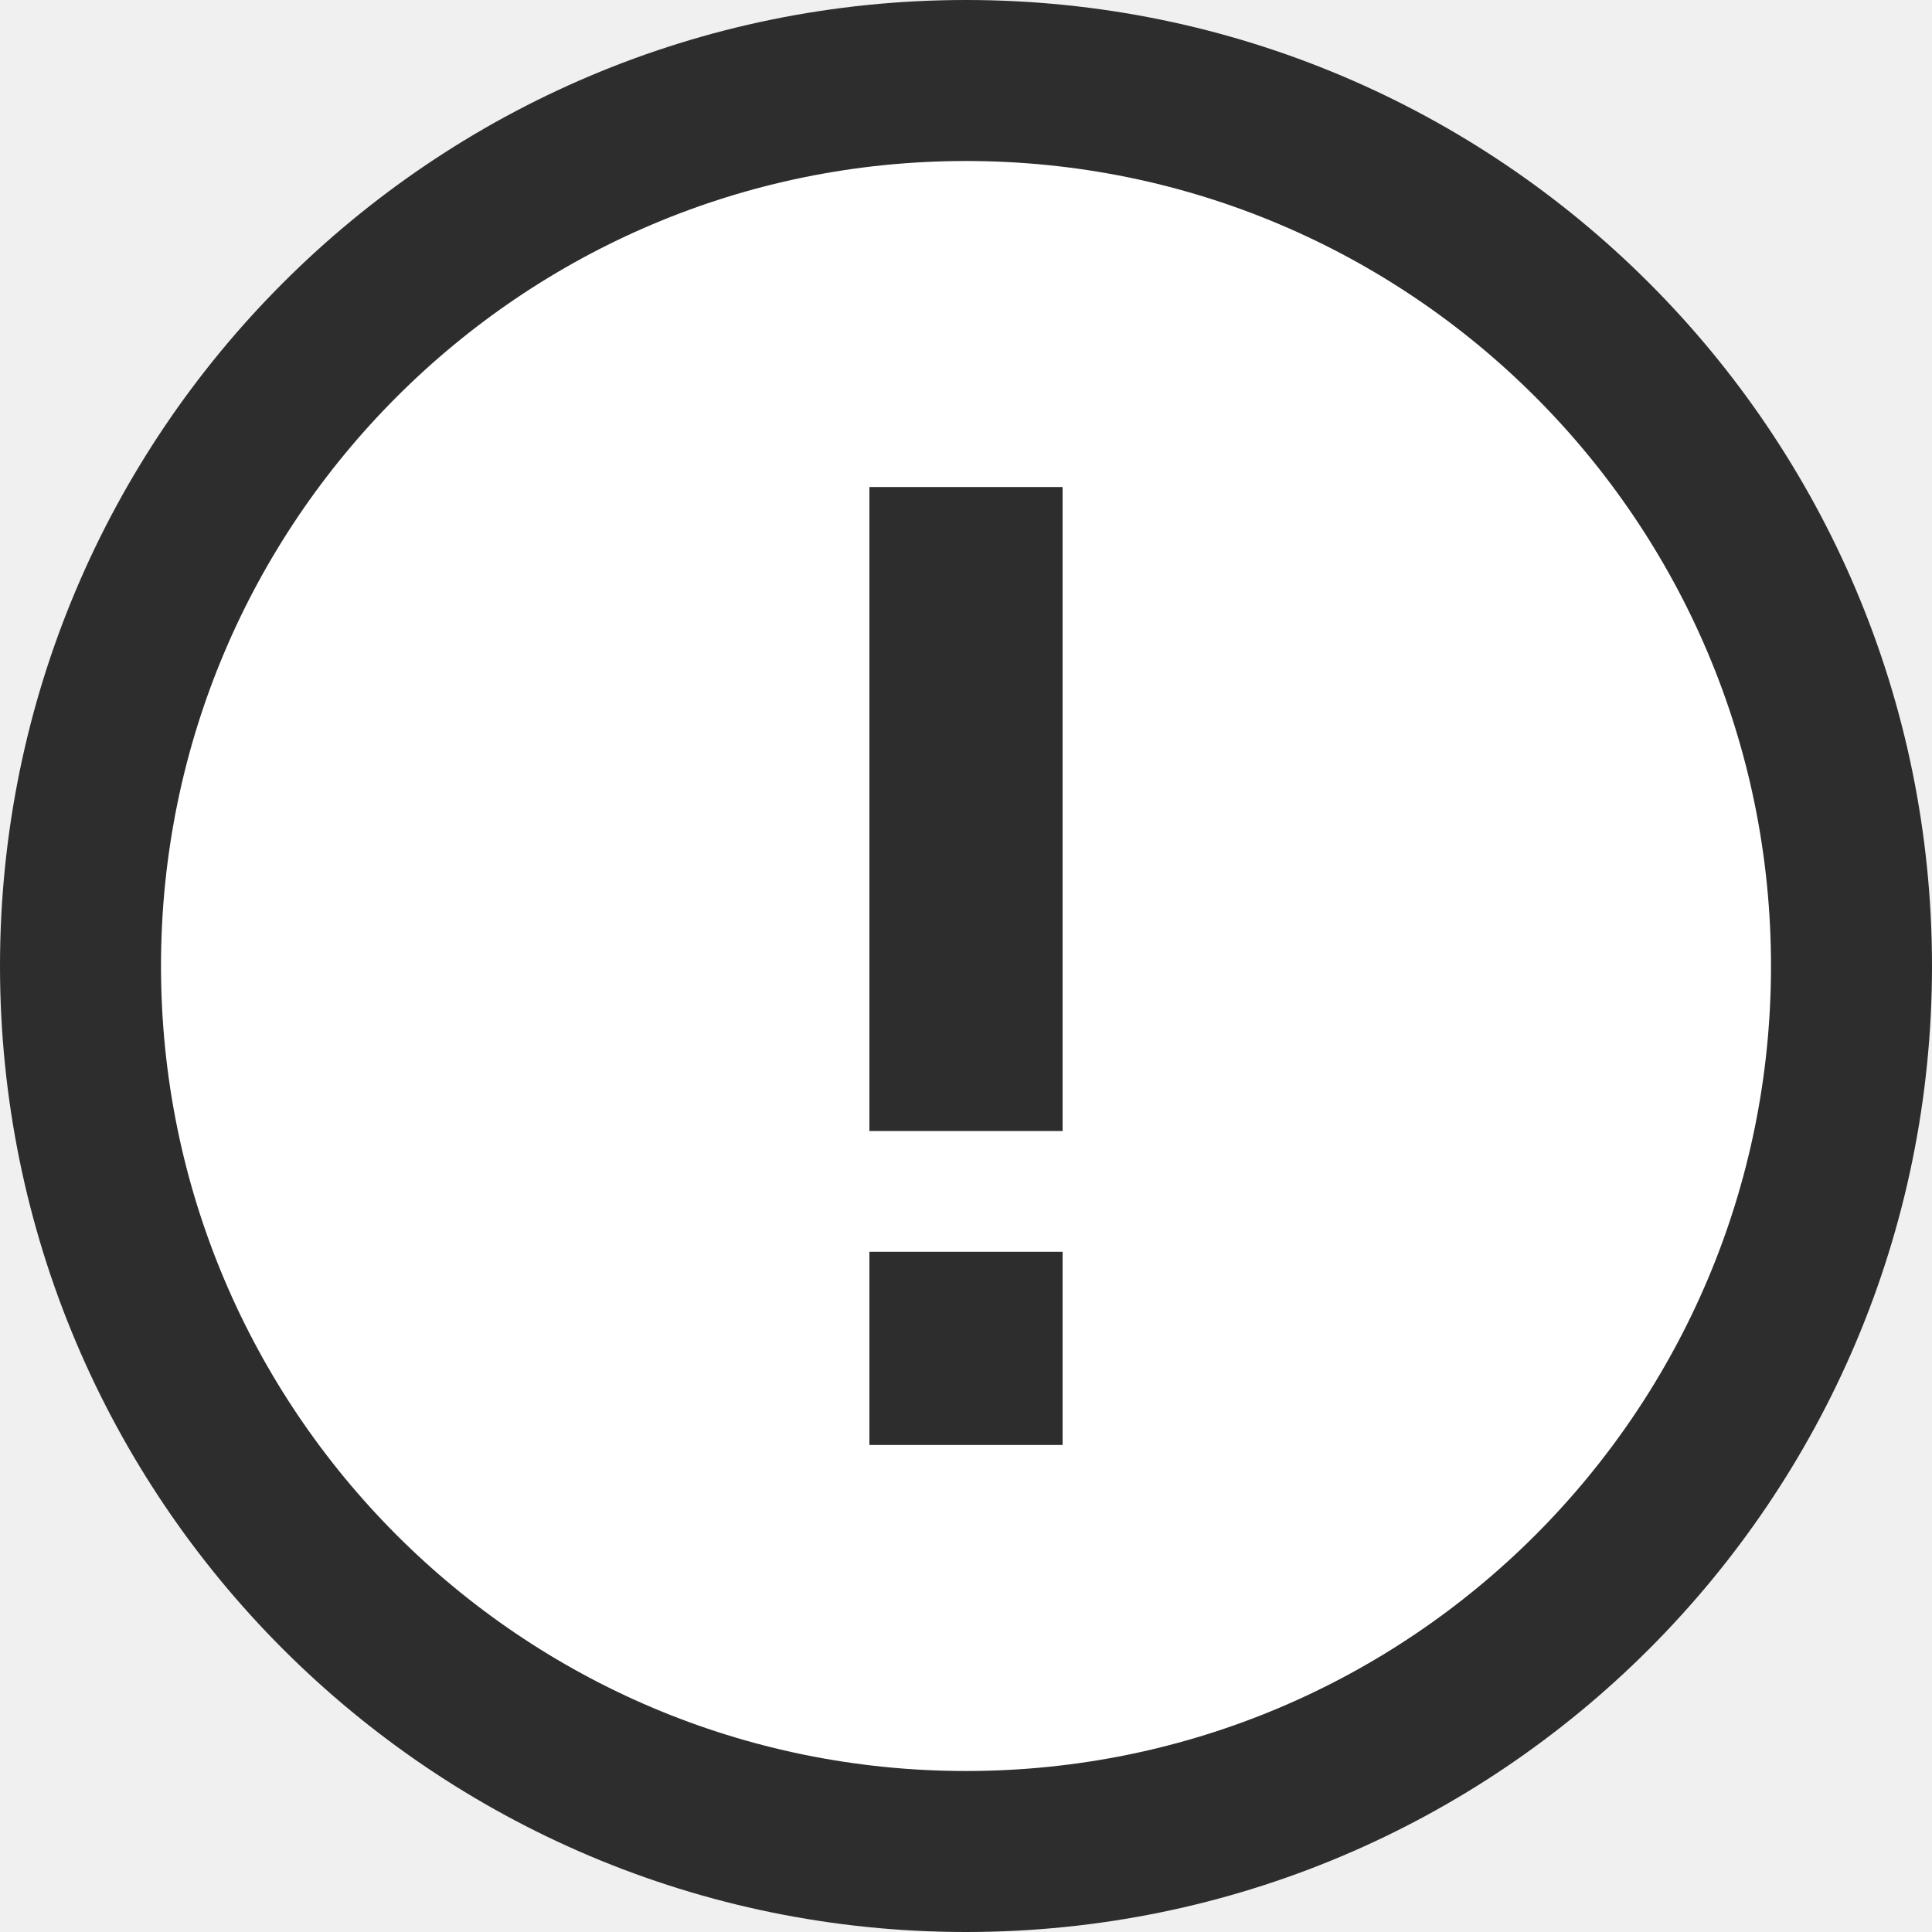
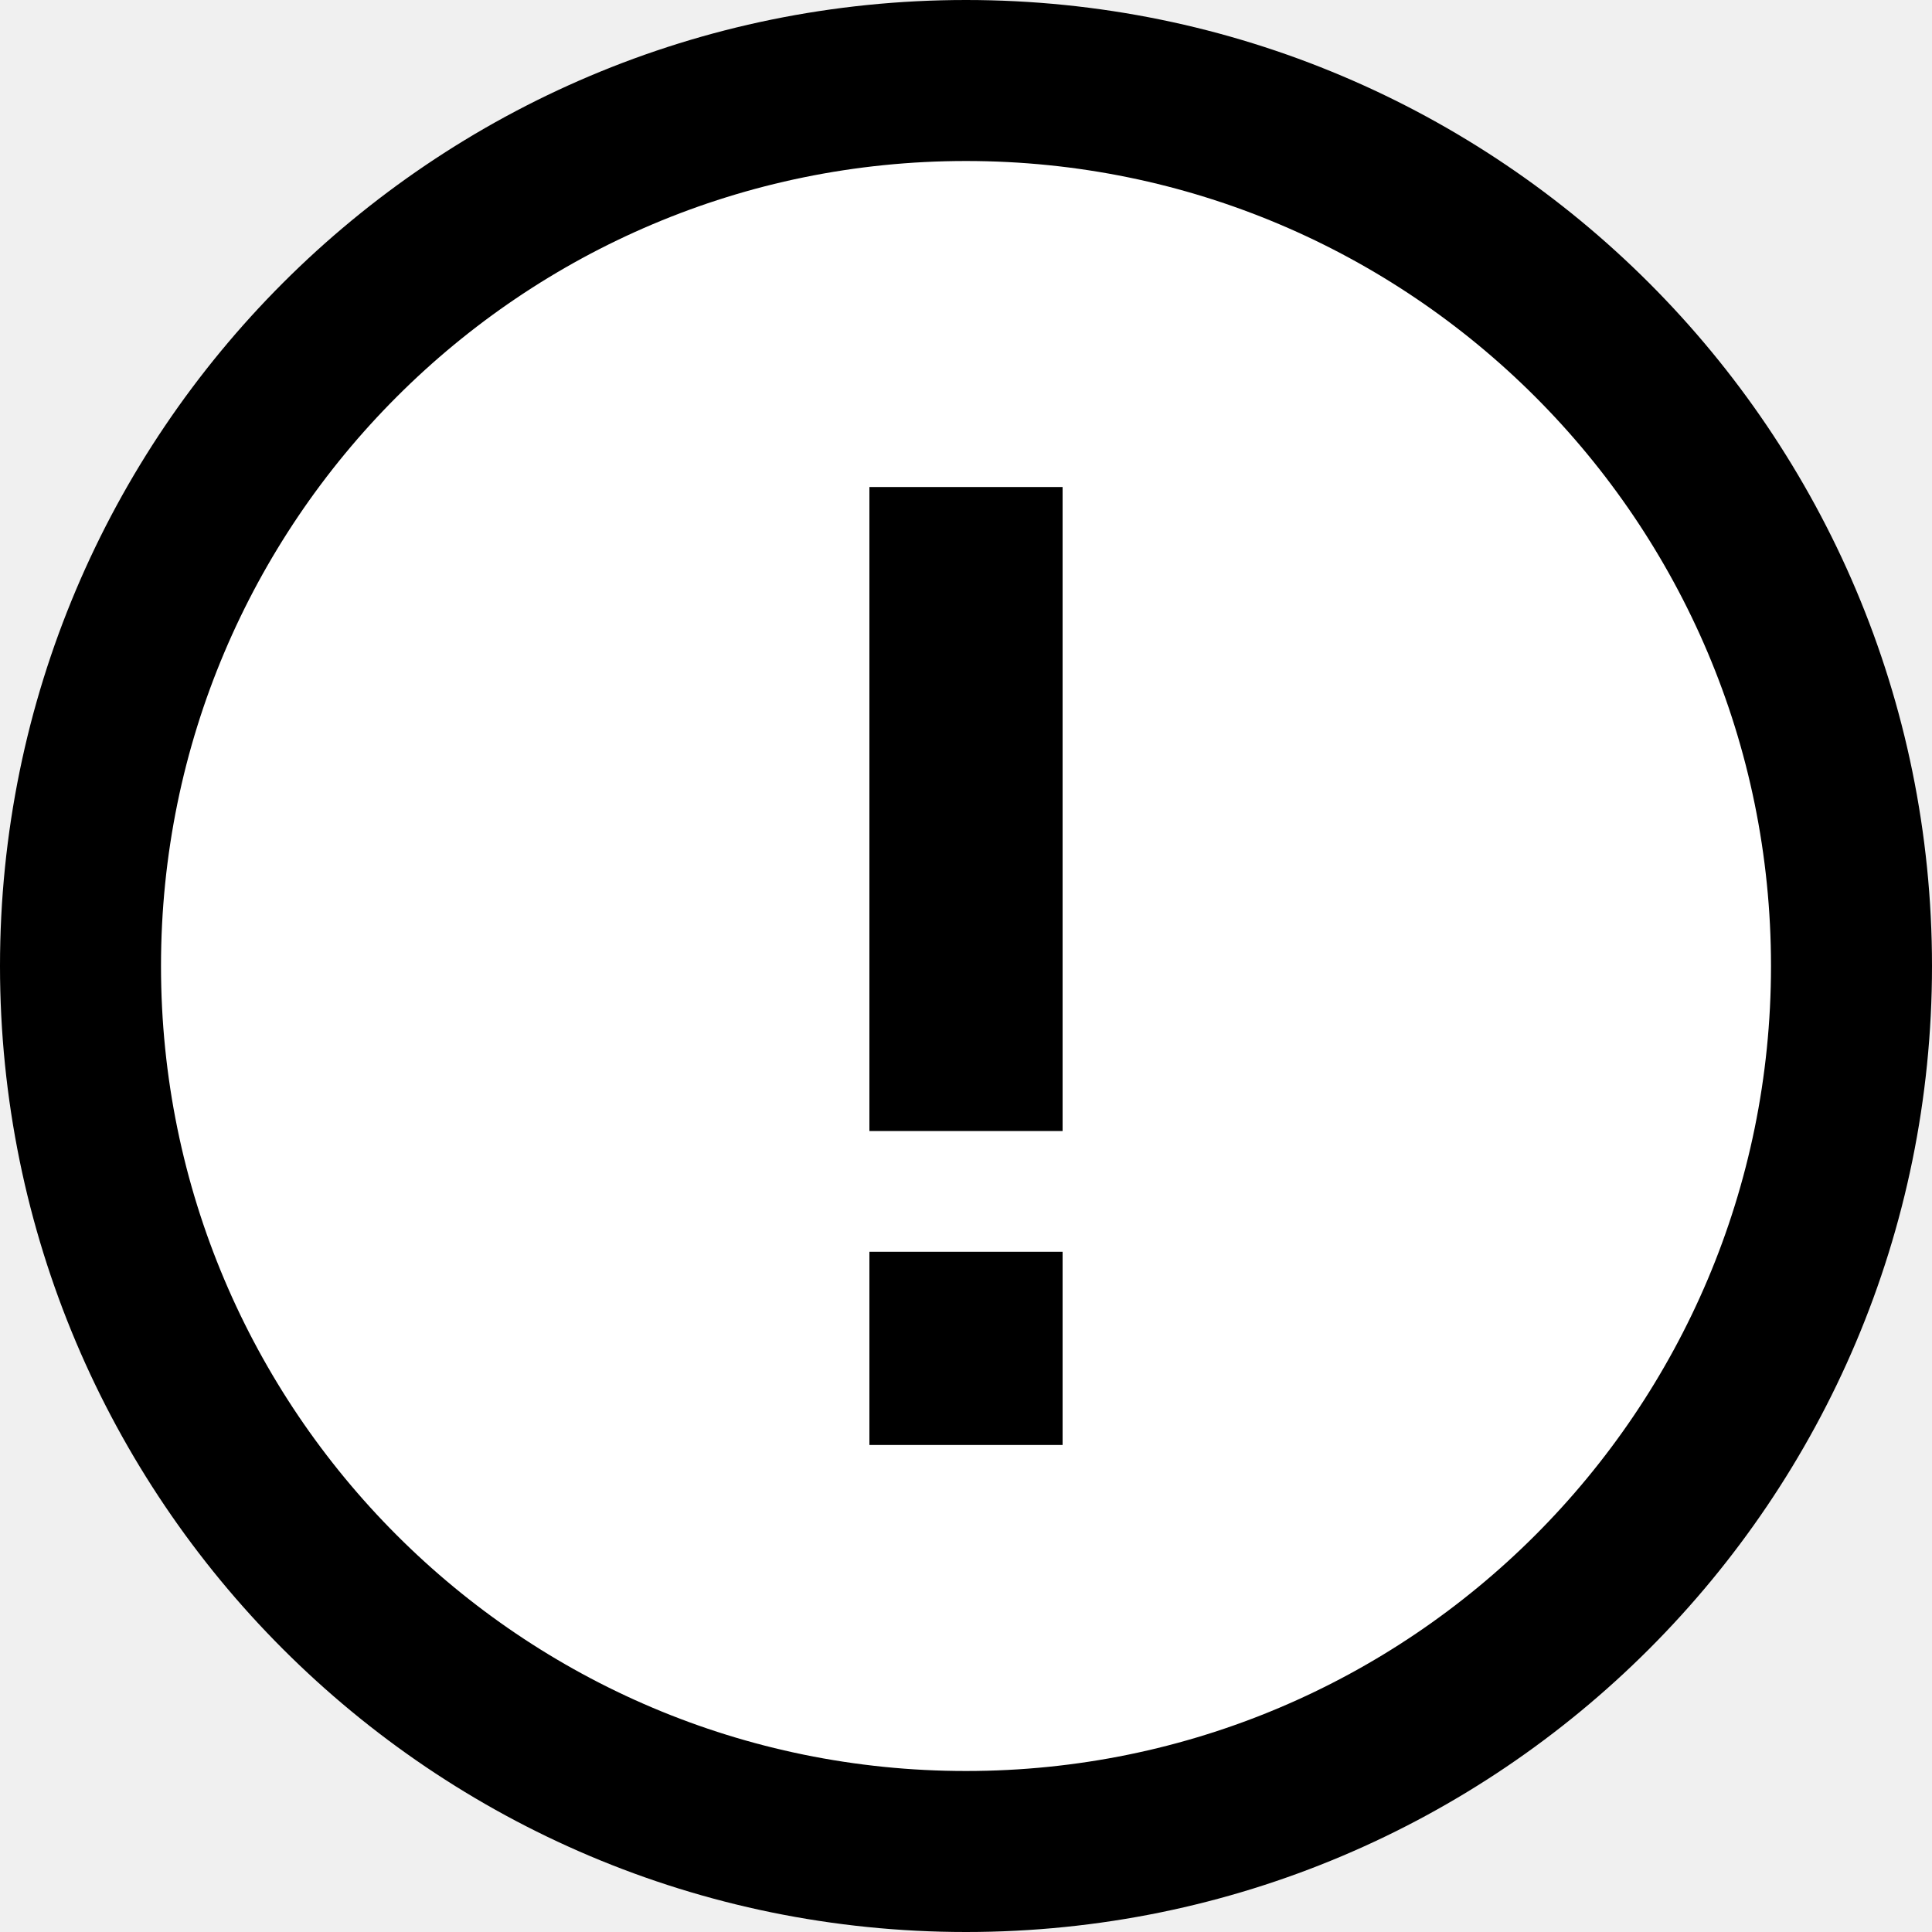
- <svg xmlns="http://www.w3.org/2000/svg" width="12" height="12" viewBox="0 0 12 12" fill="none">
-   <rect x="0.5" y="-0.5" width="11" height="11" rx="5.5" transform="matrix(1 0 0 -1 0 11)" fill="white" stroke="#2D2D2D" />
-   <rect x="5.4" y="3.025" width="1.2" height="4" fill="#2D2D2D" />
-   <rect x="5.4" y="7.775" width="1.2" height="1.2" fill="#2D2D2D" />
+ <svg xmlns="http://www.w3.org/2000/svg" width="100%" height="100%" viewBox="0 0 12 12" fill="none">
+   <rect x="0.5" y="-0.5" width="11" height="11" rx="5.5" transform="matrix(1 0 0 -1 0 11)" fill="white" stroke="currentColor" />
+   <rect x="5.4" y="3.025" width="1.2" height="4" fill="currentColor" />
+   <rect x="5.4" y="7.775" width="1.2" height="1.2" fill="currentColor" />
</svg>
